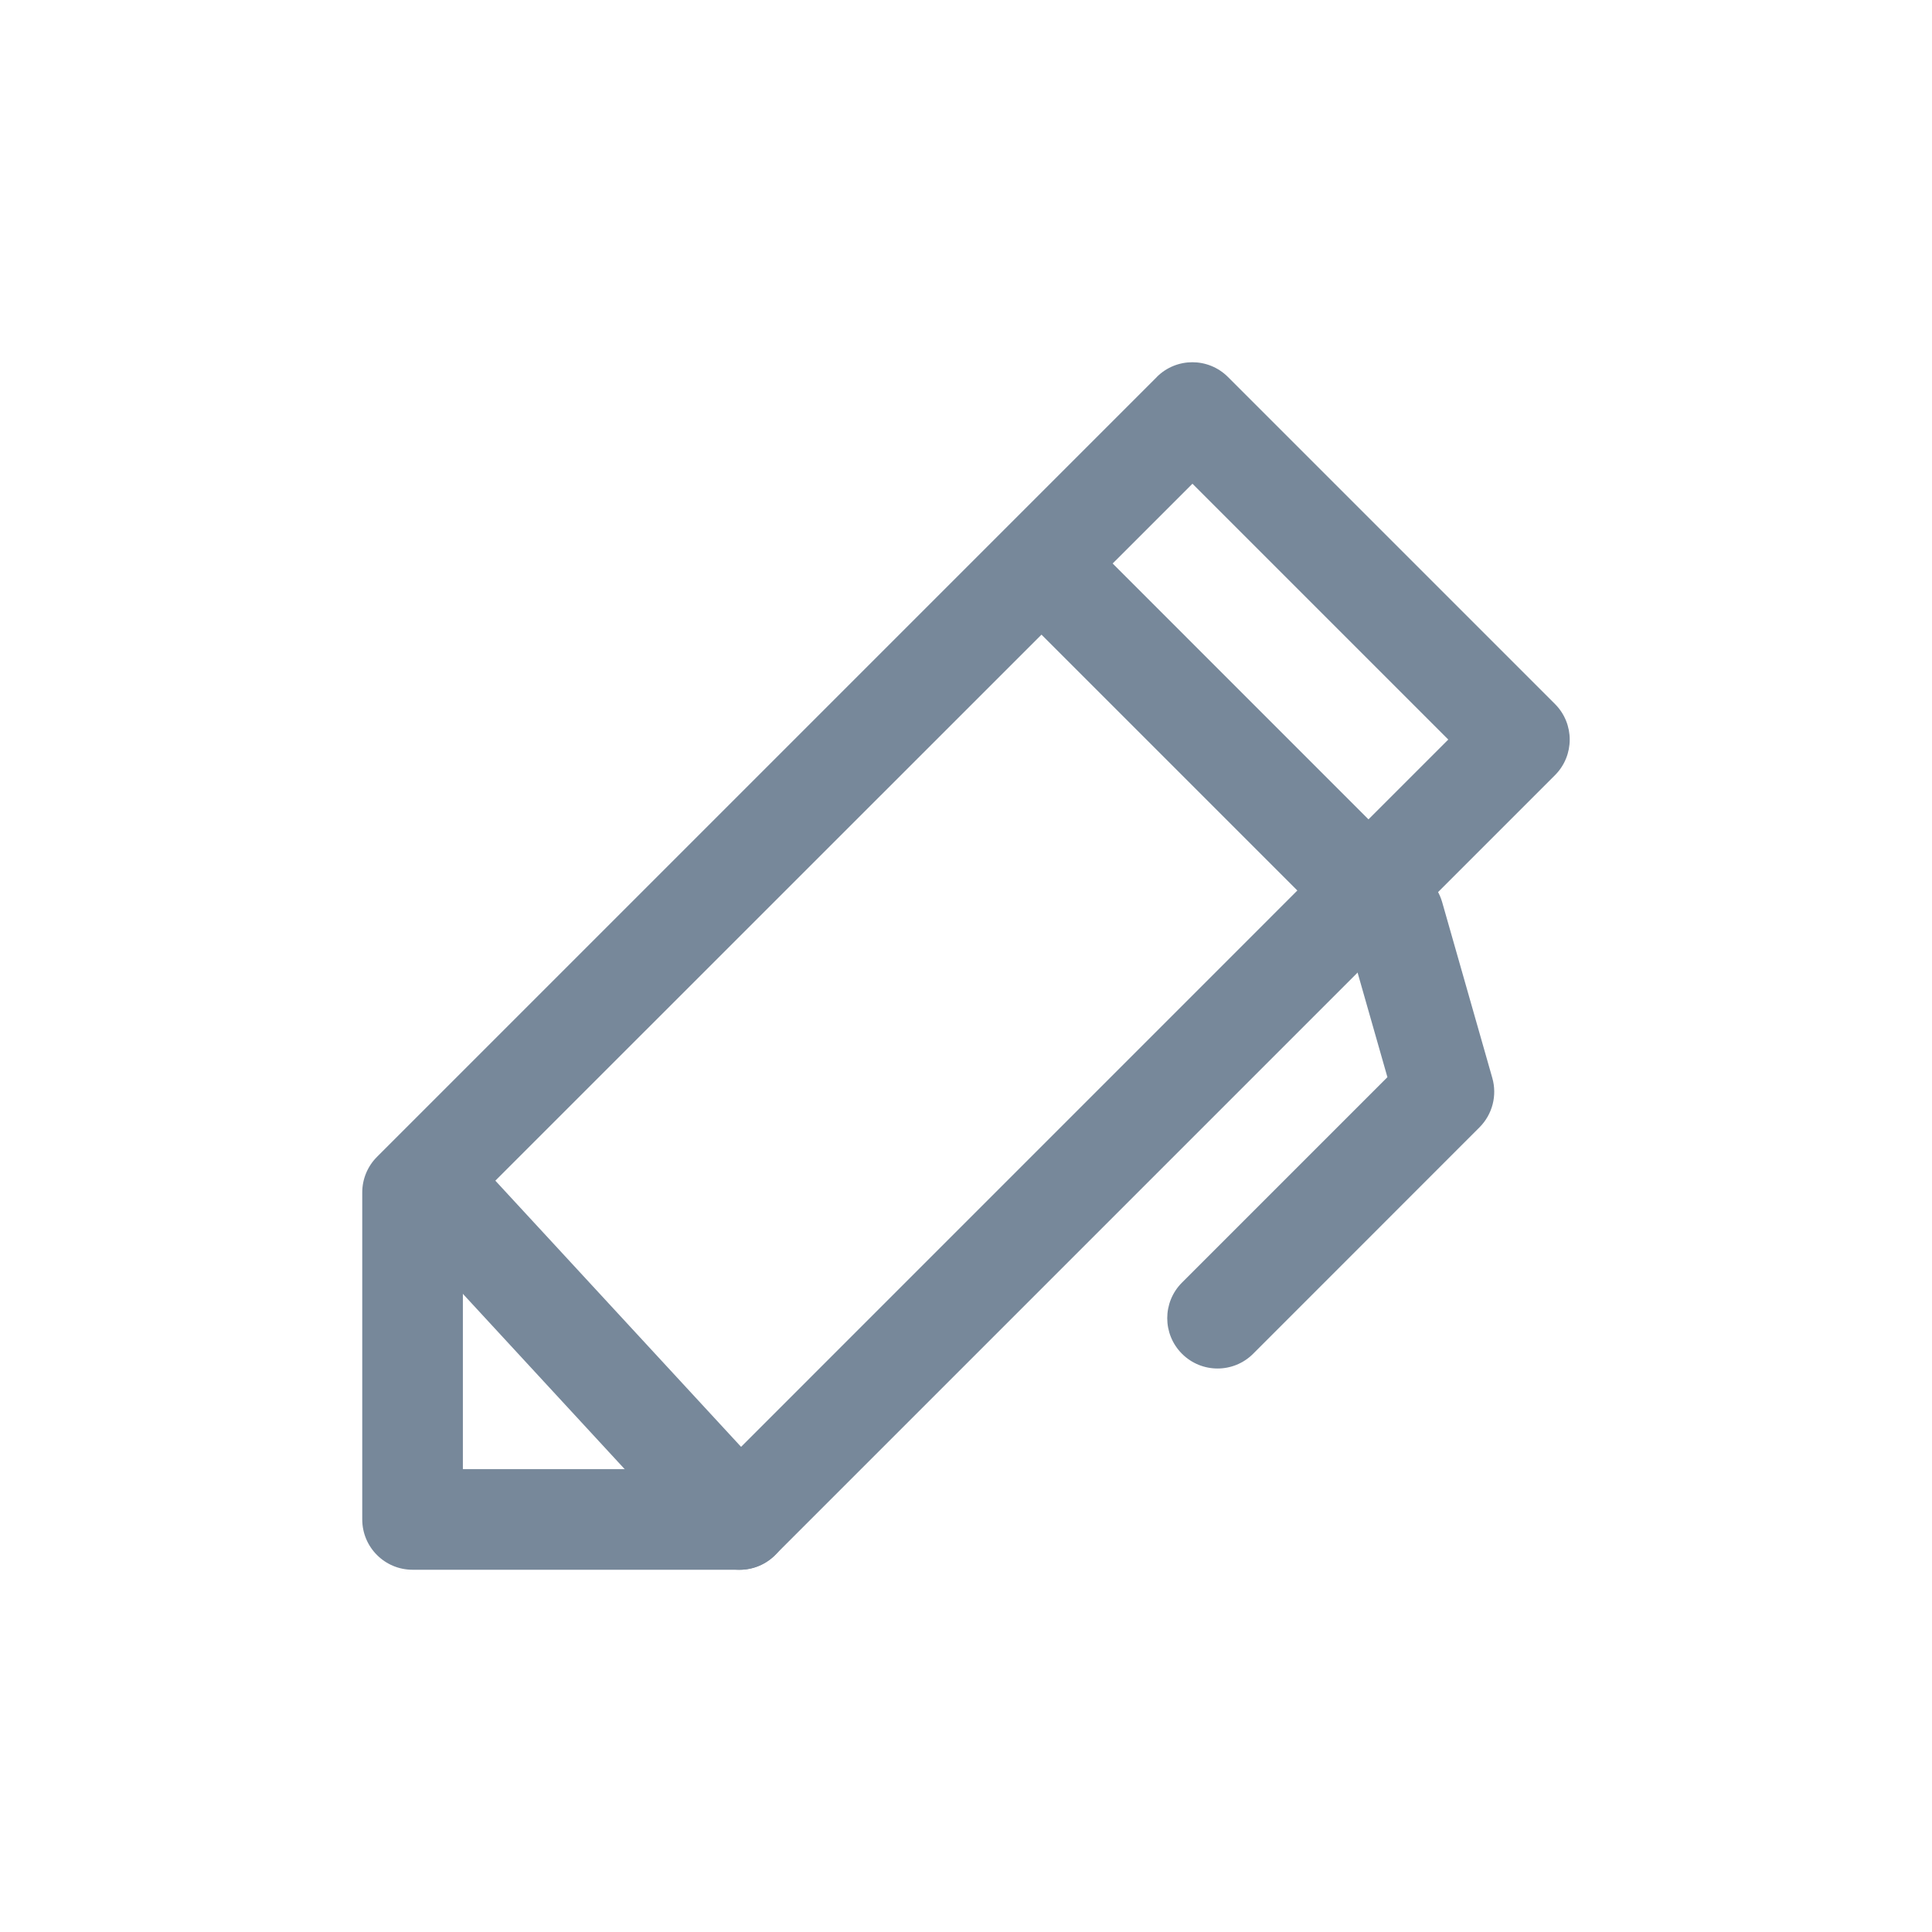
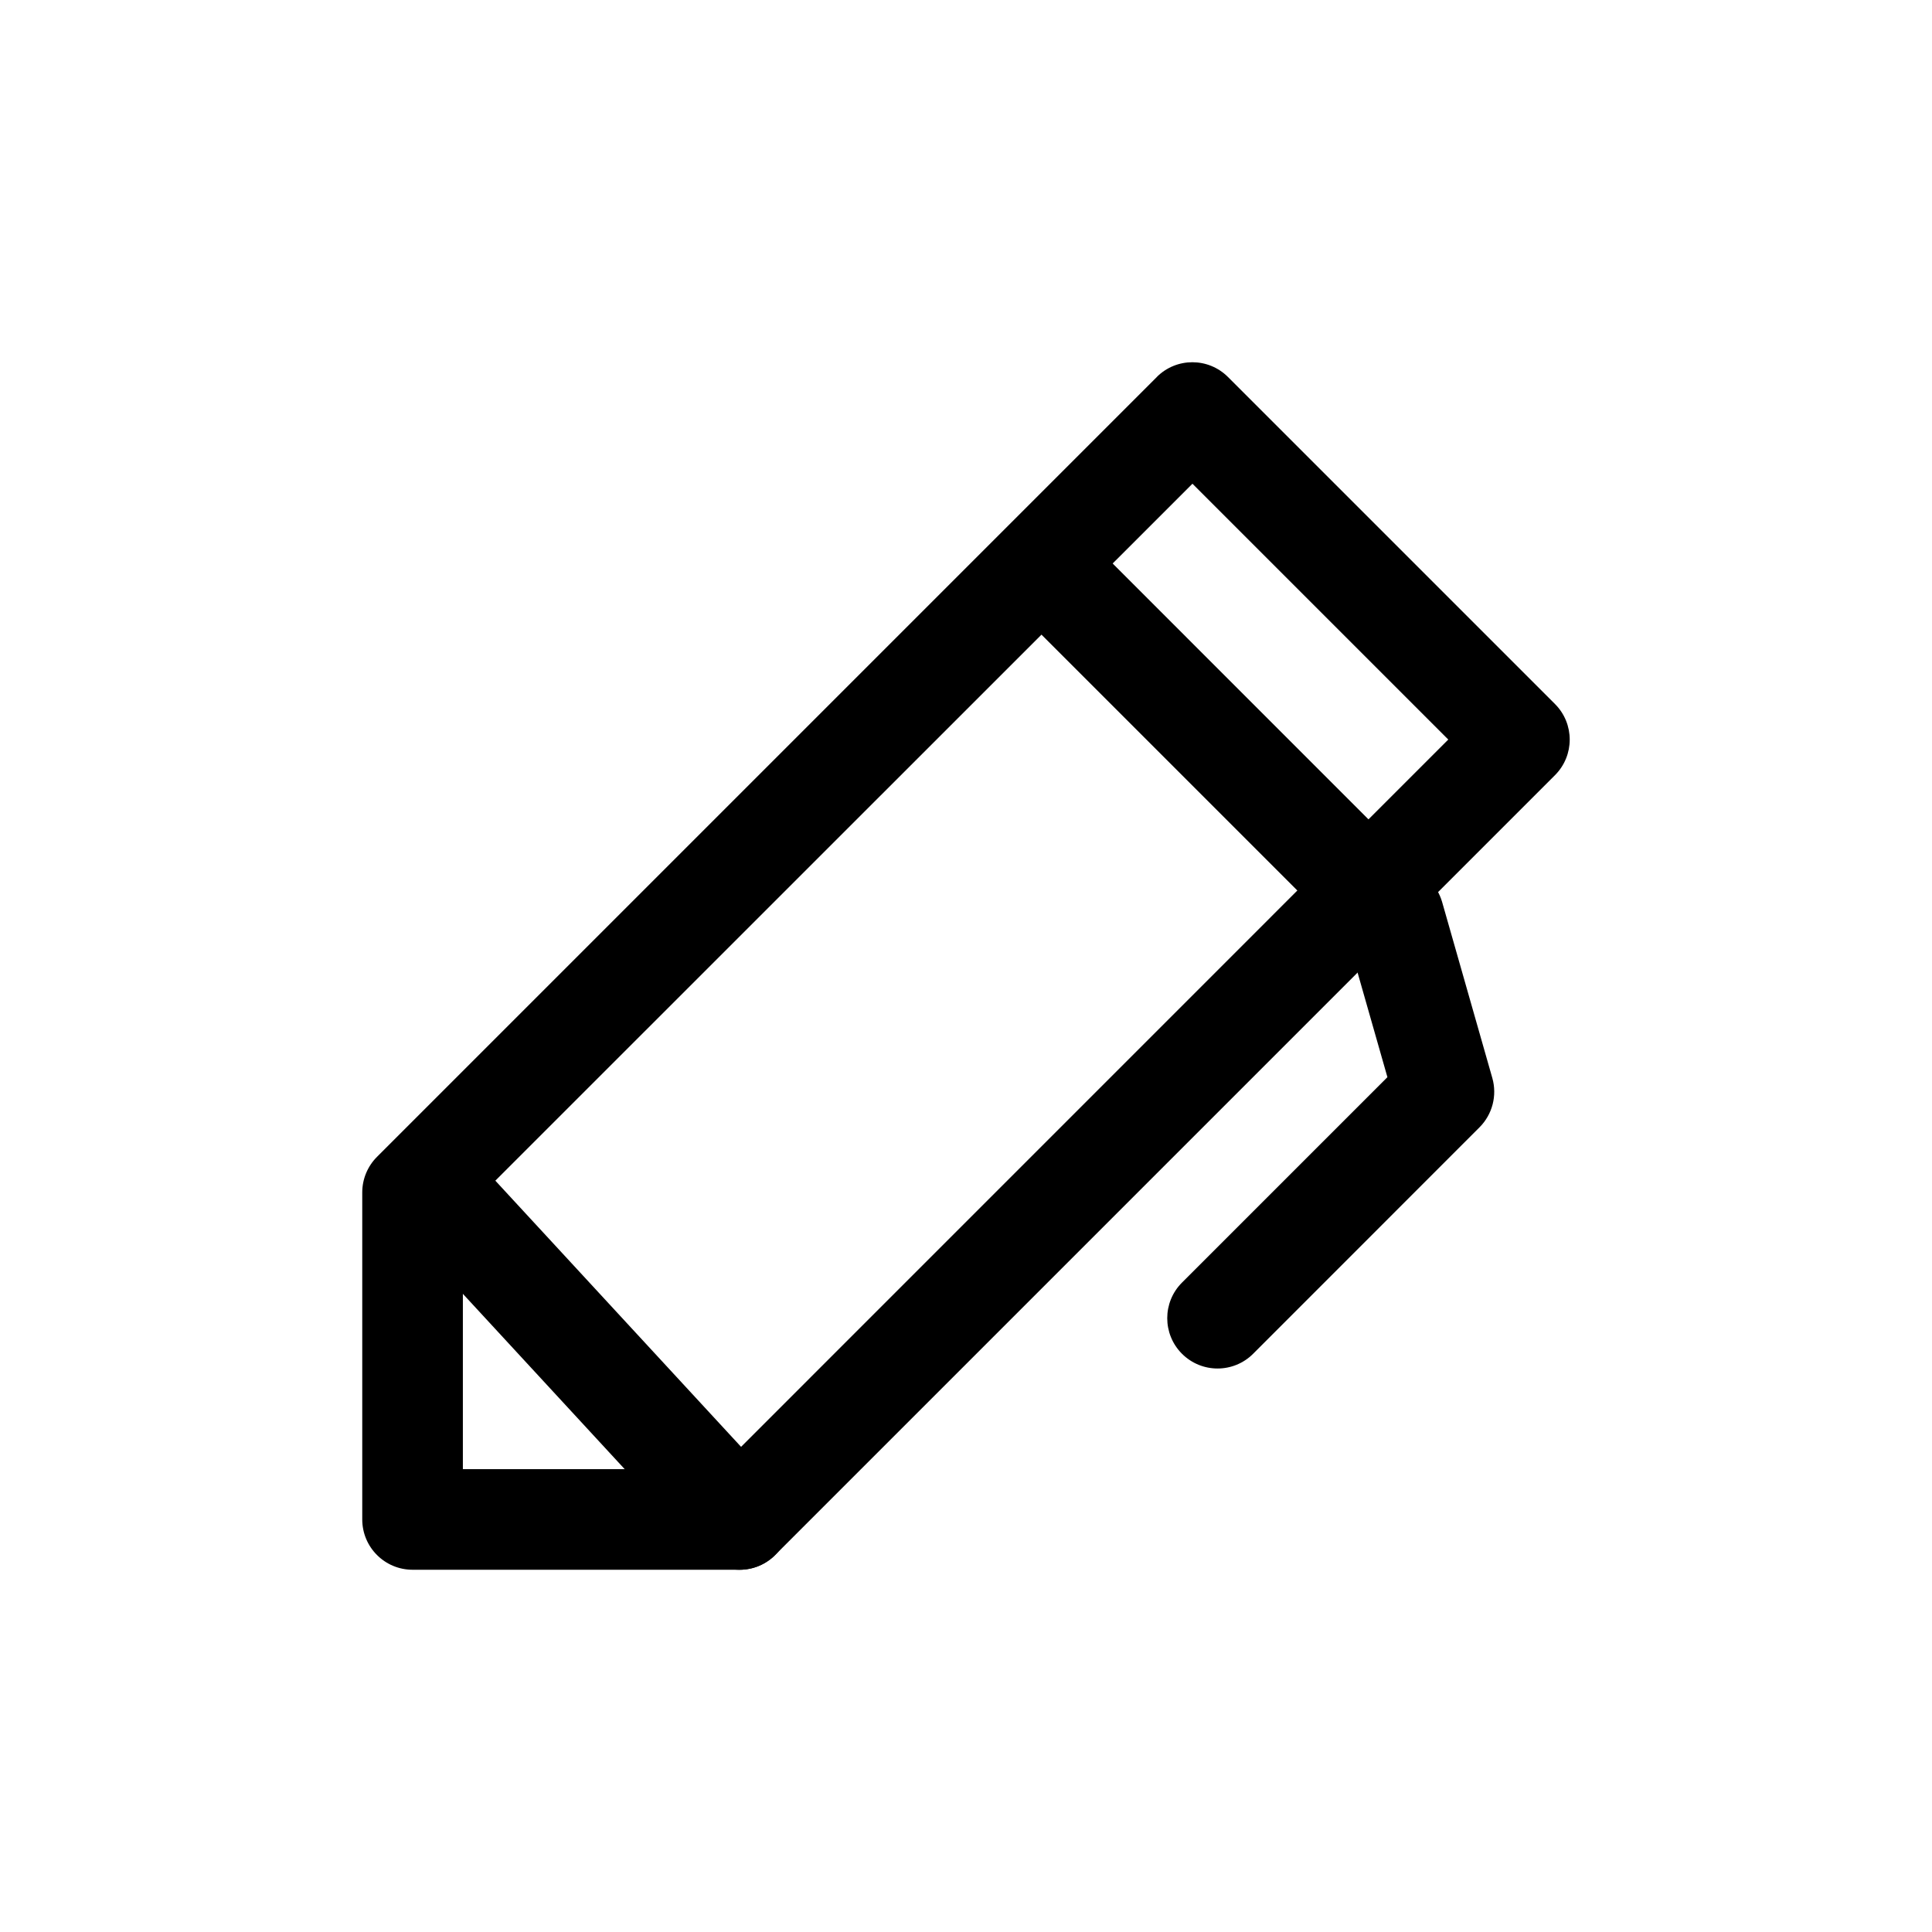
- <svg xmlns="http://www.w3.org/2000/svg" width="24" height="24" fill="none" viewBox="0 0 24 24">
-   <path fill="#77889A" fill-rule="evenodd" d="M14.37 4.683a.625.625 0 01.884 0l4.063 4.063a.625.625 0 010 .883l-9.688 9.688a.625.625 0 01-.441.183H5.125a.625.625 0 01-.625-.625v-4.063c0-.165.066-.324.183-.441l9.688-9.688zM5.75 15.071v3.179h3.179l9.062-9.063-3.178-3.178L5.75 15.07z" clip-rule="evenodd" />
-   <path fill="#77889A" fill-rule="evenodd" d="M12.808 6.87a.625.625 0 01.884 0l4.062 4.063c.075.075.13.168.16.27l.624 2.188a.625.625 0 01-.159.613l-2.812 2.813a.625.625 0 11-.884-.884l2.552-2.552-.479-1.679-3.948-3.948a.625.625 0 010-.883zm-7.794 7.483a.625.625 0 01.883.036l3.75 4.062a.625.625 0 11-.919.848l-3.75-4.063a.625.625 0 01.036-.883z" clip-rule="evenodd" />
+ <svg xmlns="http://www.w3.org/2000/svg" width="24" height="24" viewBox="0 0 24 24">
+   <path fill-rule="evenodd" d="M14.37 4.683a.625.625 0 01.884 0l4.063 4.063a.625.625 0 010 .883l-9.688 9.688a.625.625 0 01-.441.183H5.125a.625.625 0 01-.625-.625v-4.063c0-.165.066-.324.183-.441l9.688-9.688zM5.75 15.071v3.179h3.179l9.062-9.063-3.178-3.178L5.75 15.07z" clip-rule="evenodd" />
+   <path fill-rule="evenodd" d="M12.808 6.87a.625.625 0 01.884 0l4.062 4.063c.075.075.13.168.16.27l.624 2.188a.625.625 0 01-.159.613l-2.812 2.813a.625.625 0 11-.884-.884l2.552-2.552-.479-1.679-3.948-3.948a.625.625 0 010-.883zm-7.794 7.483a.625.625 0 01.883.036l3.75 4.062a.625.625 0 11-.919.848l-3.75-4.063a.625.625 0 01.036-.883z" clip-rule="evenodd" />
</svg>
